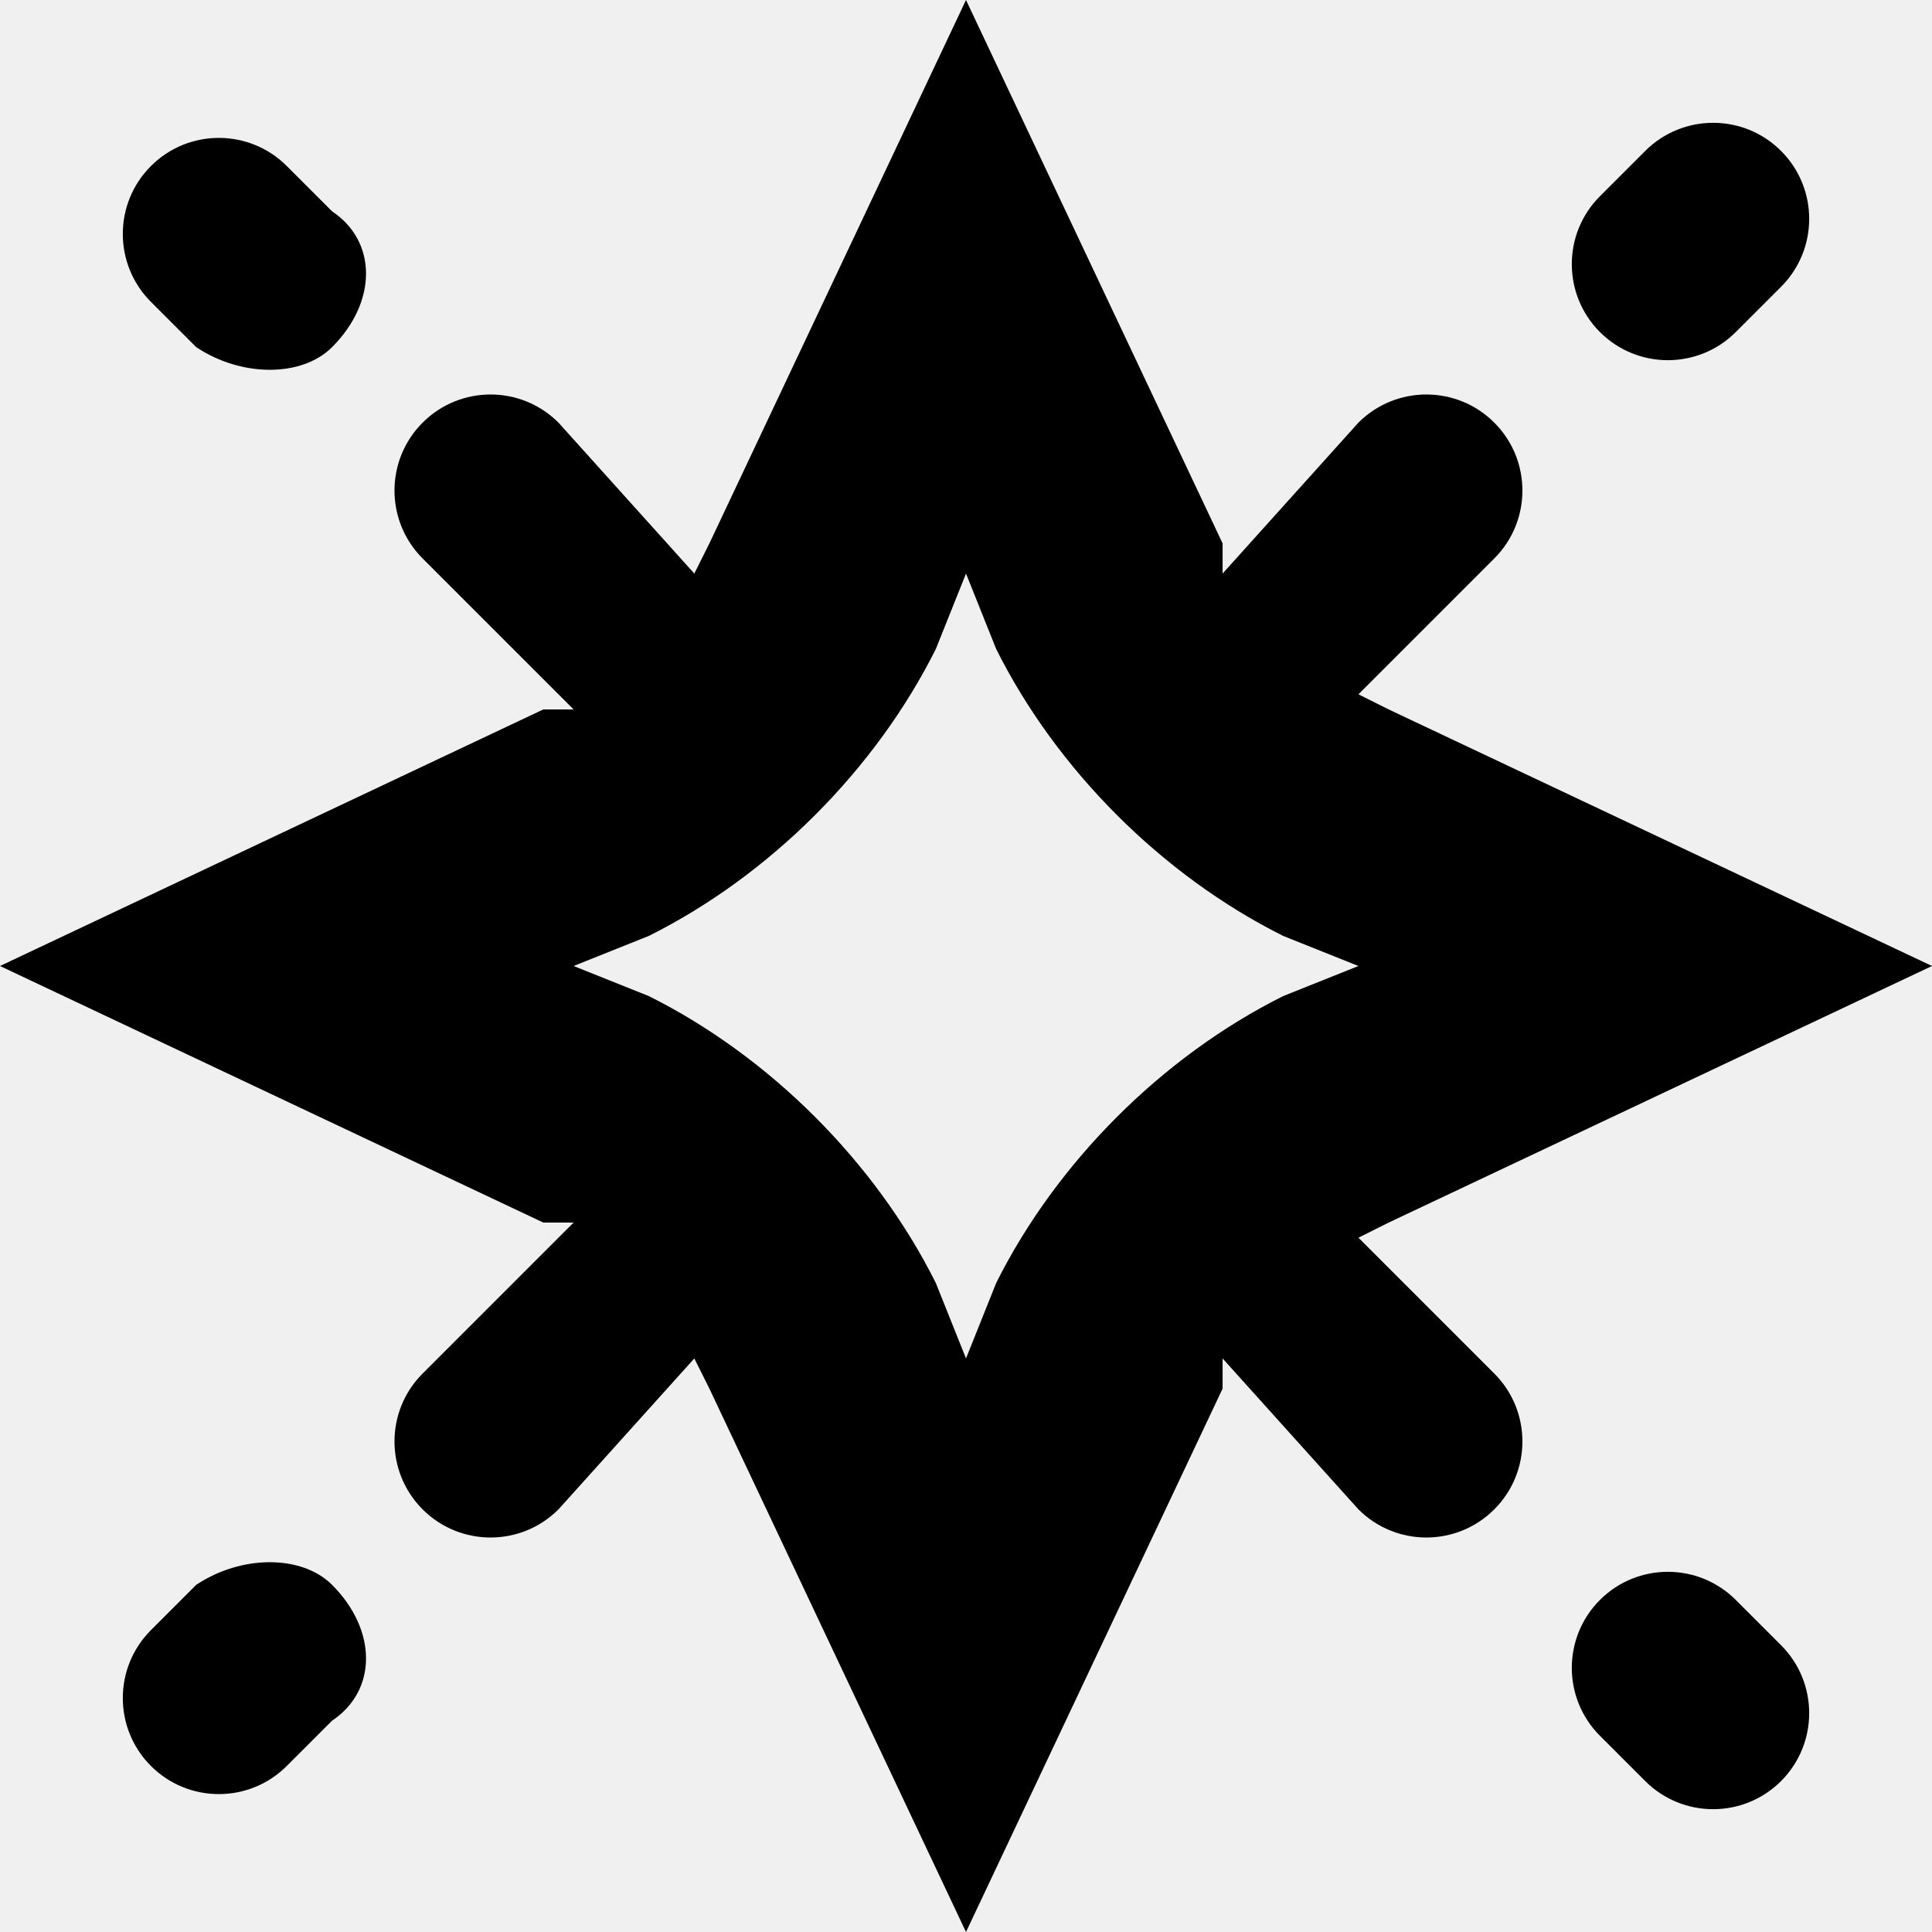
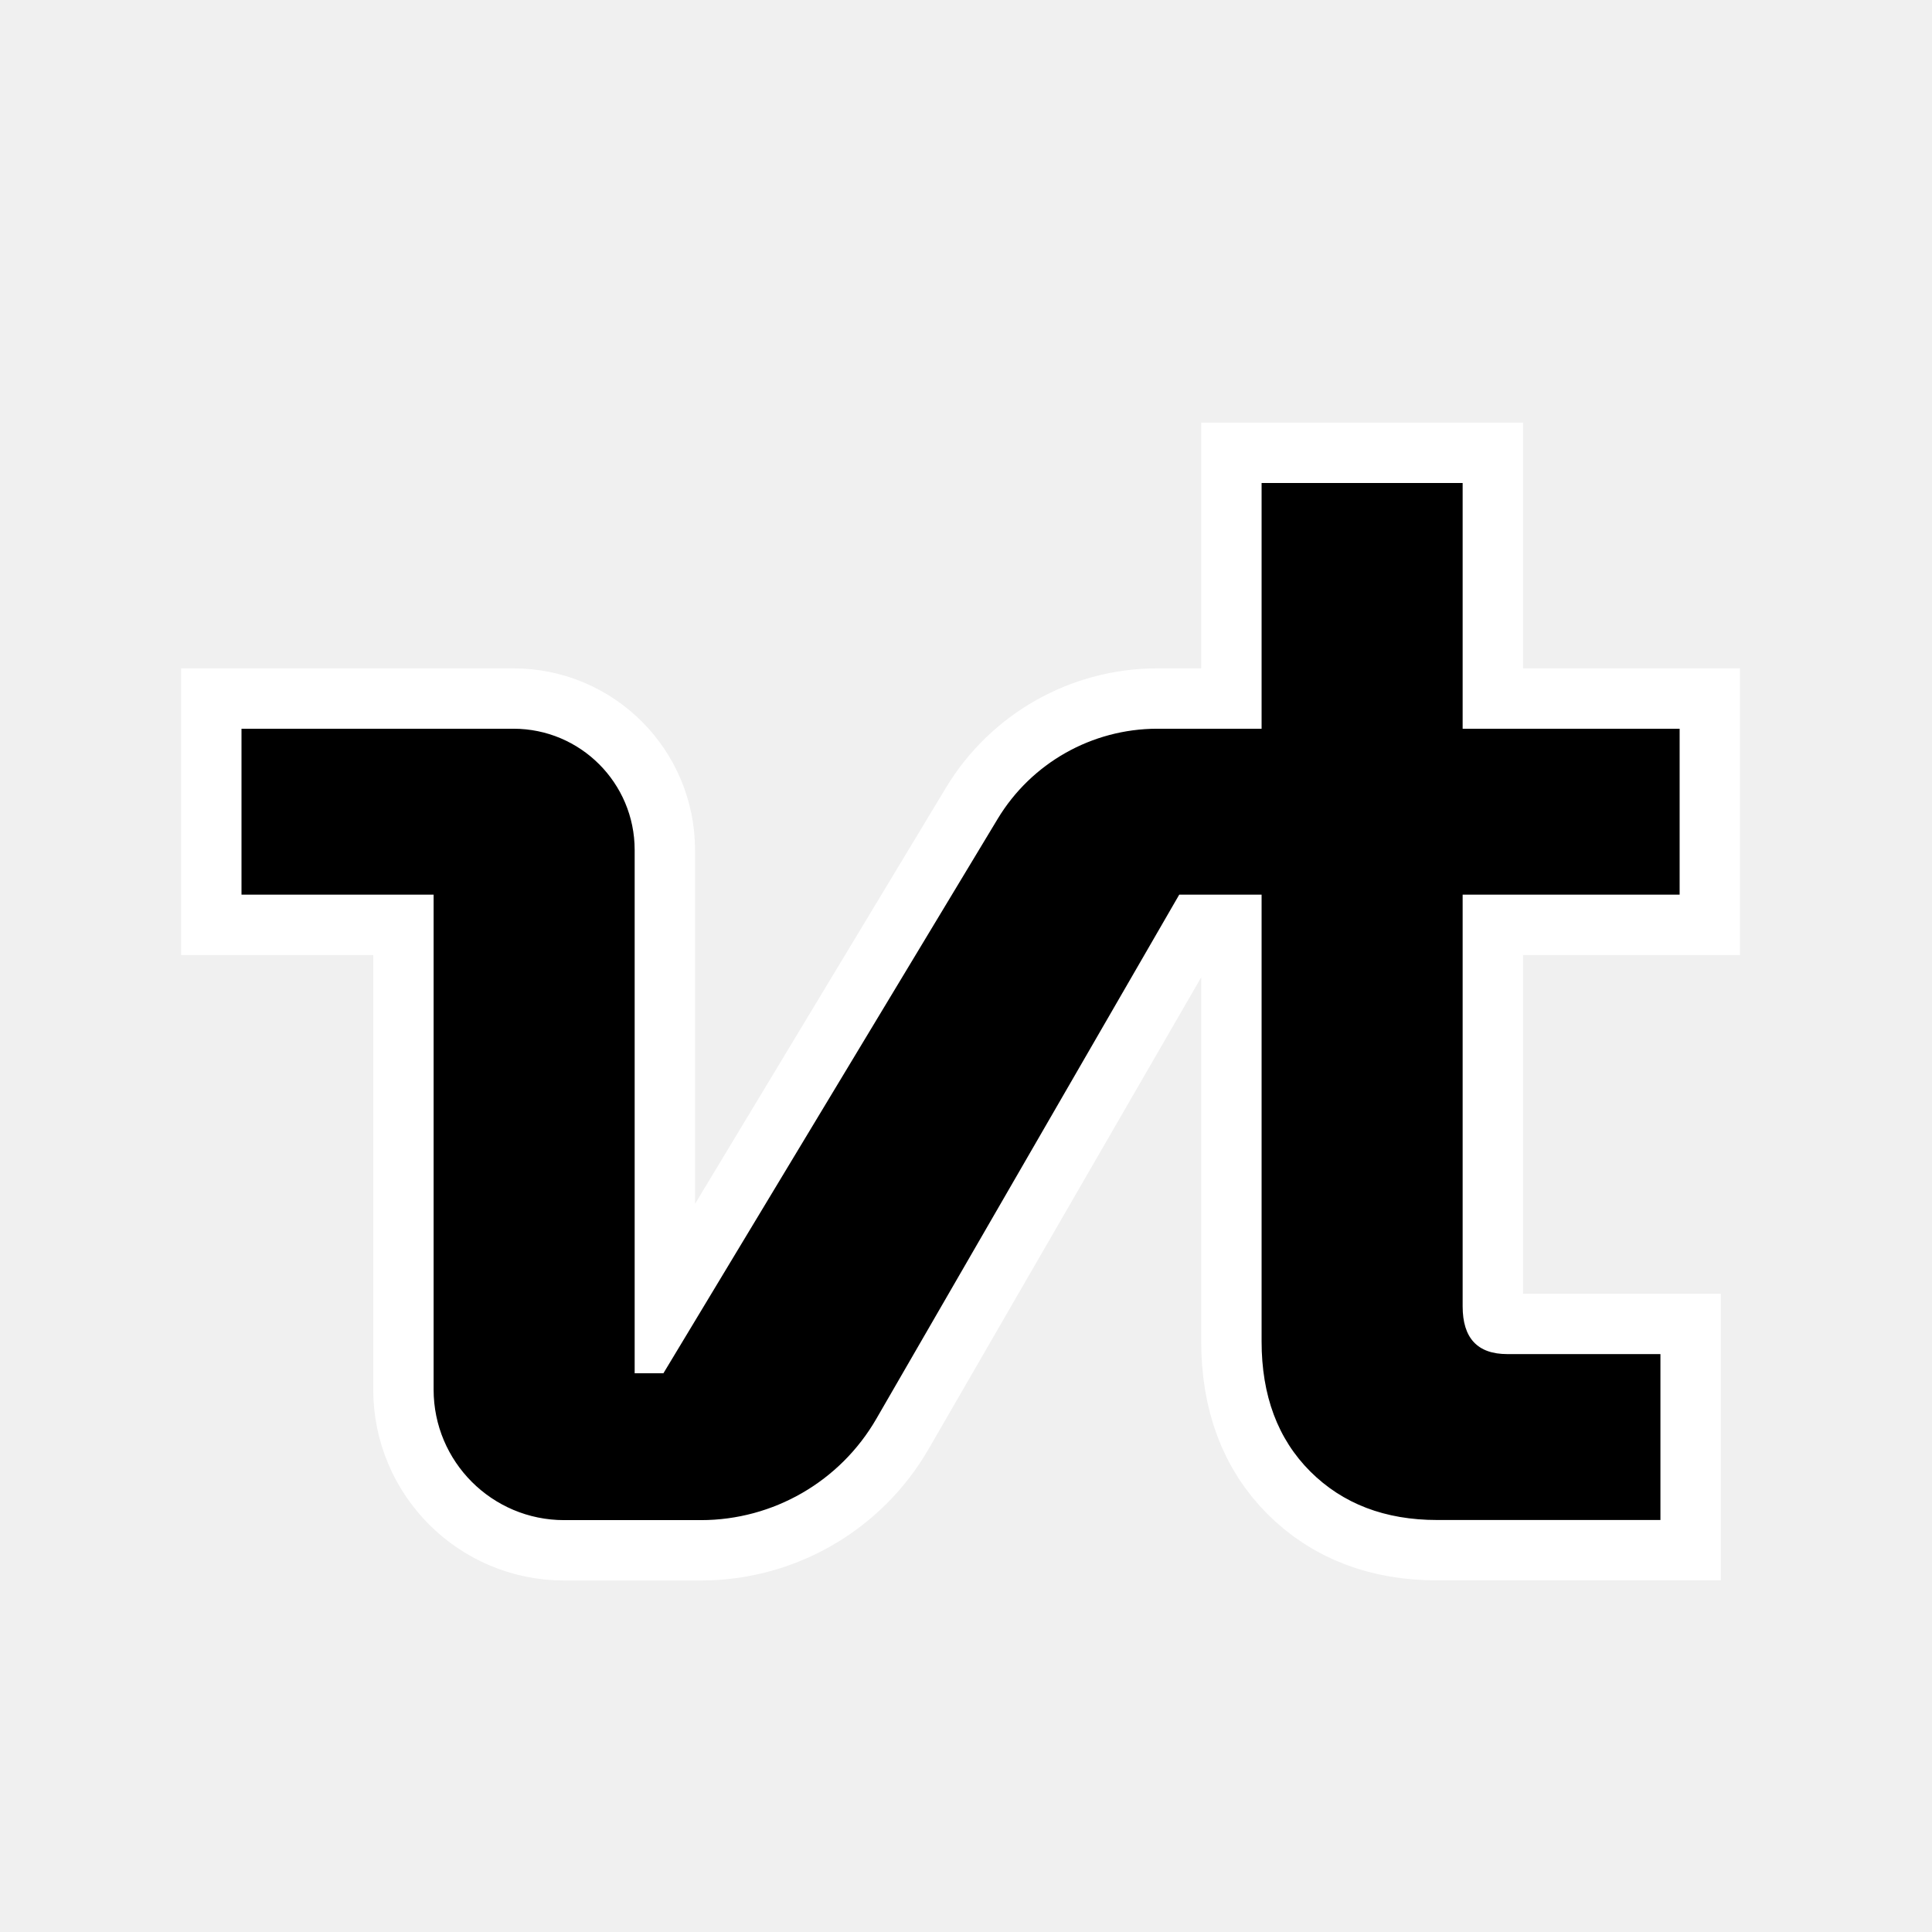
- <svg xmlns="http://www.w3.org/2000/svg" viewBox="0 0 128 128">
-   <path fill-rule="evenodd" d="M81 36 64 0 47 36l-1 2-9-10a6 6 0 0 0-9 9l10 10h-2L0 64l36 17h2L28 91a6 6 0 1 0 9 9l9-10 1 2 17 36 17-36v-2l9 10a6 6 0 1 0 9-9l-9-9 2-1 36-17-36-17-2-1 9-9a6 6 0 1 0-9-9l-9 10v-2Zm-17 2-2 5c-4 8-11 15-19 19l-5 2 5 2c8 4 15 11 19 19l2 5 2-5c4-8 11-15 19-19l5-2-5-2c-8-4-15-11-19-19l-2-5Z" clip-rule="evenodd" />
-   <path d="M118 19a6 6 0 0 0-9-9l-3 3a6 6 0 1 0 9 9l3-3Zm-96 4c-2 2-6 2-9 0l-3-3a6 6 0 1 1 9-9l3 3c3 2 3 6 0 9Zm0 82c-2-2-6-2-9 0l-3 3a6 6 0 1 0 9 9l3-3c3-2 3-6 0-9Zm96 4a6 6 0 0 1-9 9l-3-3a6 6 0 1 1 9-9l3 3Z" />
-   <style>path{fill:#000}@media (prefers-color-scheme:dark){path{fill:#fff}}</style>
+ <svg xmlns="http://www.w3.org/2000/svg" width="16" height="16" viewBox="0 0 16 16" fill="none">
+   <path d="M11.902 12.588C11.47 12.588 11.12 12.454 10.851 12.186C10.582 11.917 10.448 11.558 10.448 11.109V7.409H9.766L7.258 11.749C6.958 12.269 6.404 12.589 5.804 12.589H4.672C4.075 12.589 3.591 12.105 3.591 11.508V7.409H2V6.035H4.252C4.807 6.035 5.256 6.485 5.256 7.039V11.373H5.494L8.262 6.782C8.541 6.319 9.042 6.036 9.582 6.035L10.448 6.035V4H12.113V6.035H13.91V7.409H12.113V10.818C12.113 11.082 12.236 11.214 12.483 11.214H13.751V12.588H11.902Z" fill="#000" stroke="#fff" strokeWidth="2" />
+   <path d="M11.902 12.588C11.47 12.588 11.12 12.454 10.851 12.186C10.582 11.917 10.448 11.558 10.448 11.109V7.409H9.766L7.258 11.749C6.958 12.269 6.404 12.589 5.804 12.589H4.672C4.075 12.589 3.591 12.105 3.591 11.508V7.409H2V6.035H4.252C4.807 6.035 5.256 6.485 5.256 7.039V11.373H5.494L8.262 6.782C8.541 6.319 9.042 6.036 9.582 6.035L10.448 6.035V4H12.113V6.035H13.91V7.409H12.113V10.818C12.113 11.082 12.236 11.214 12.483 11.214H13.751V12.588H11.902Z" fill="#000" />
</svg>
